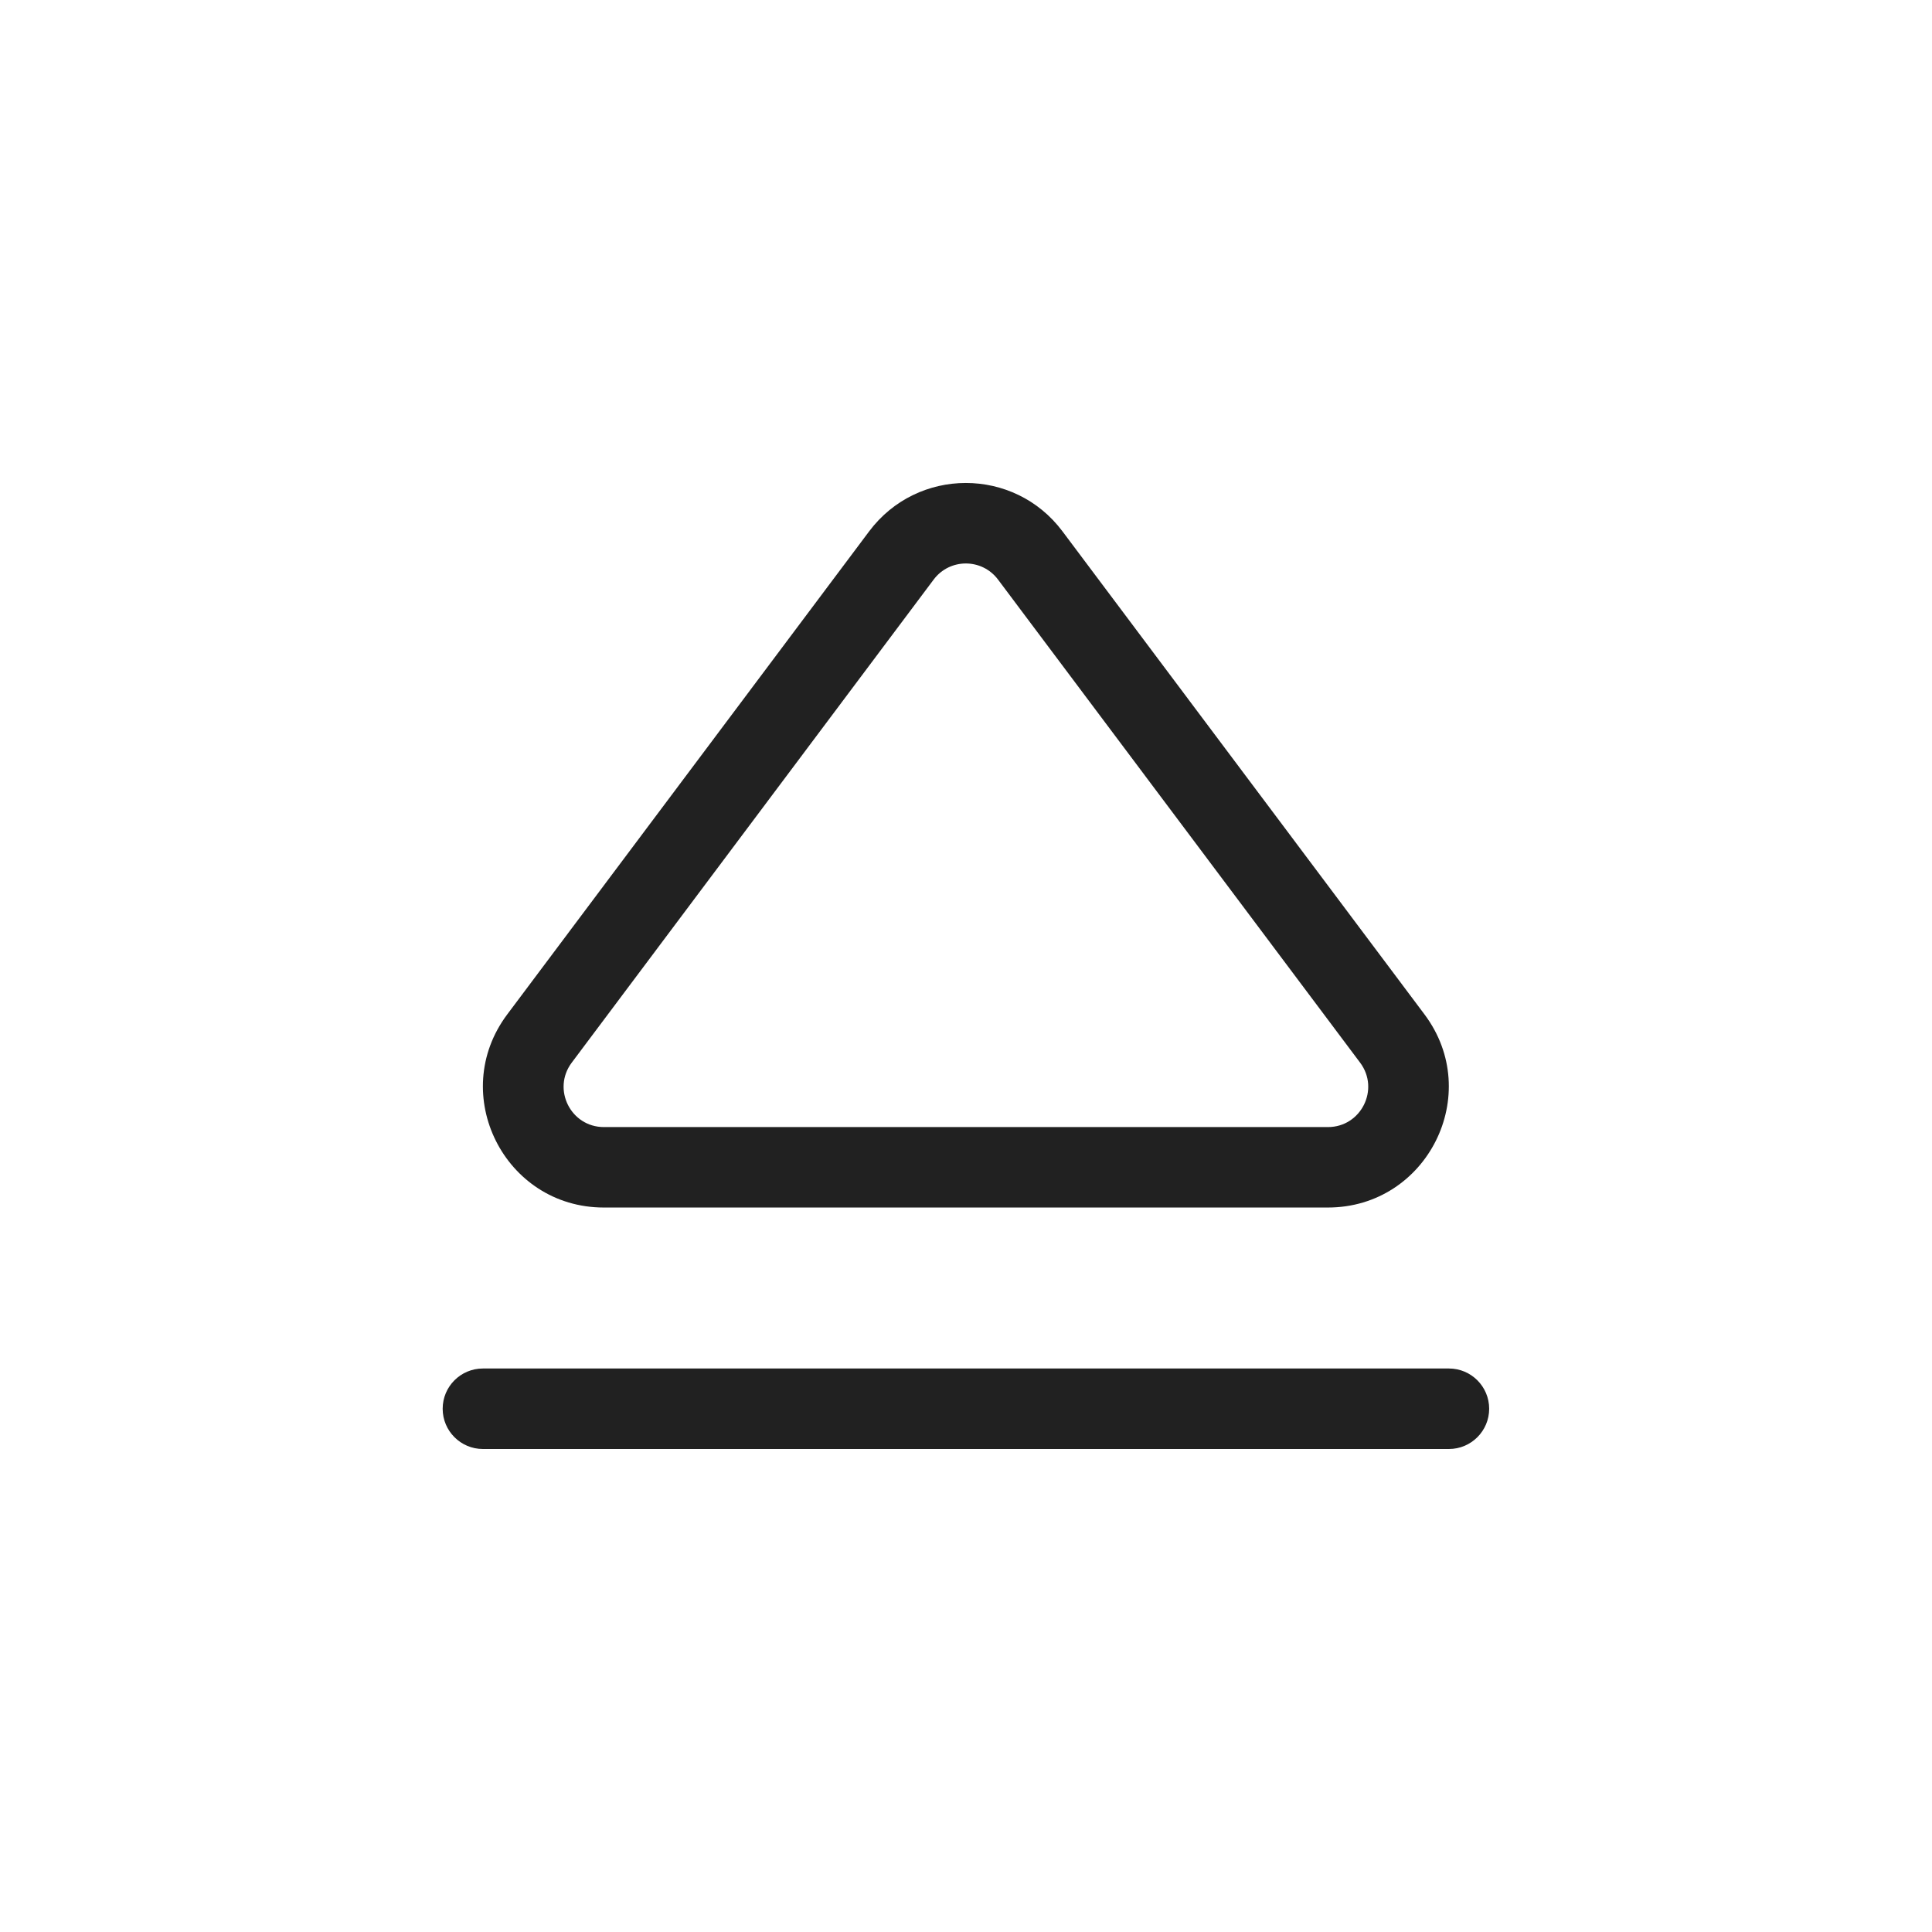
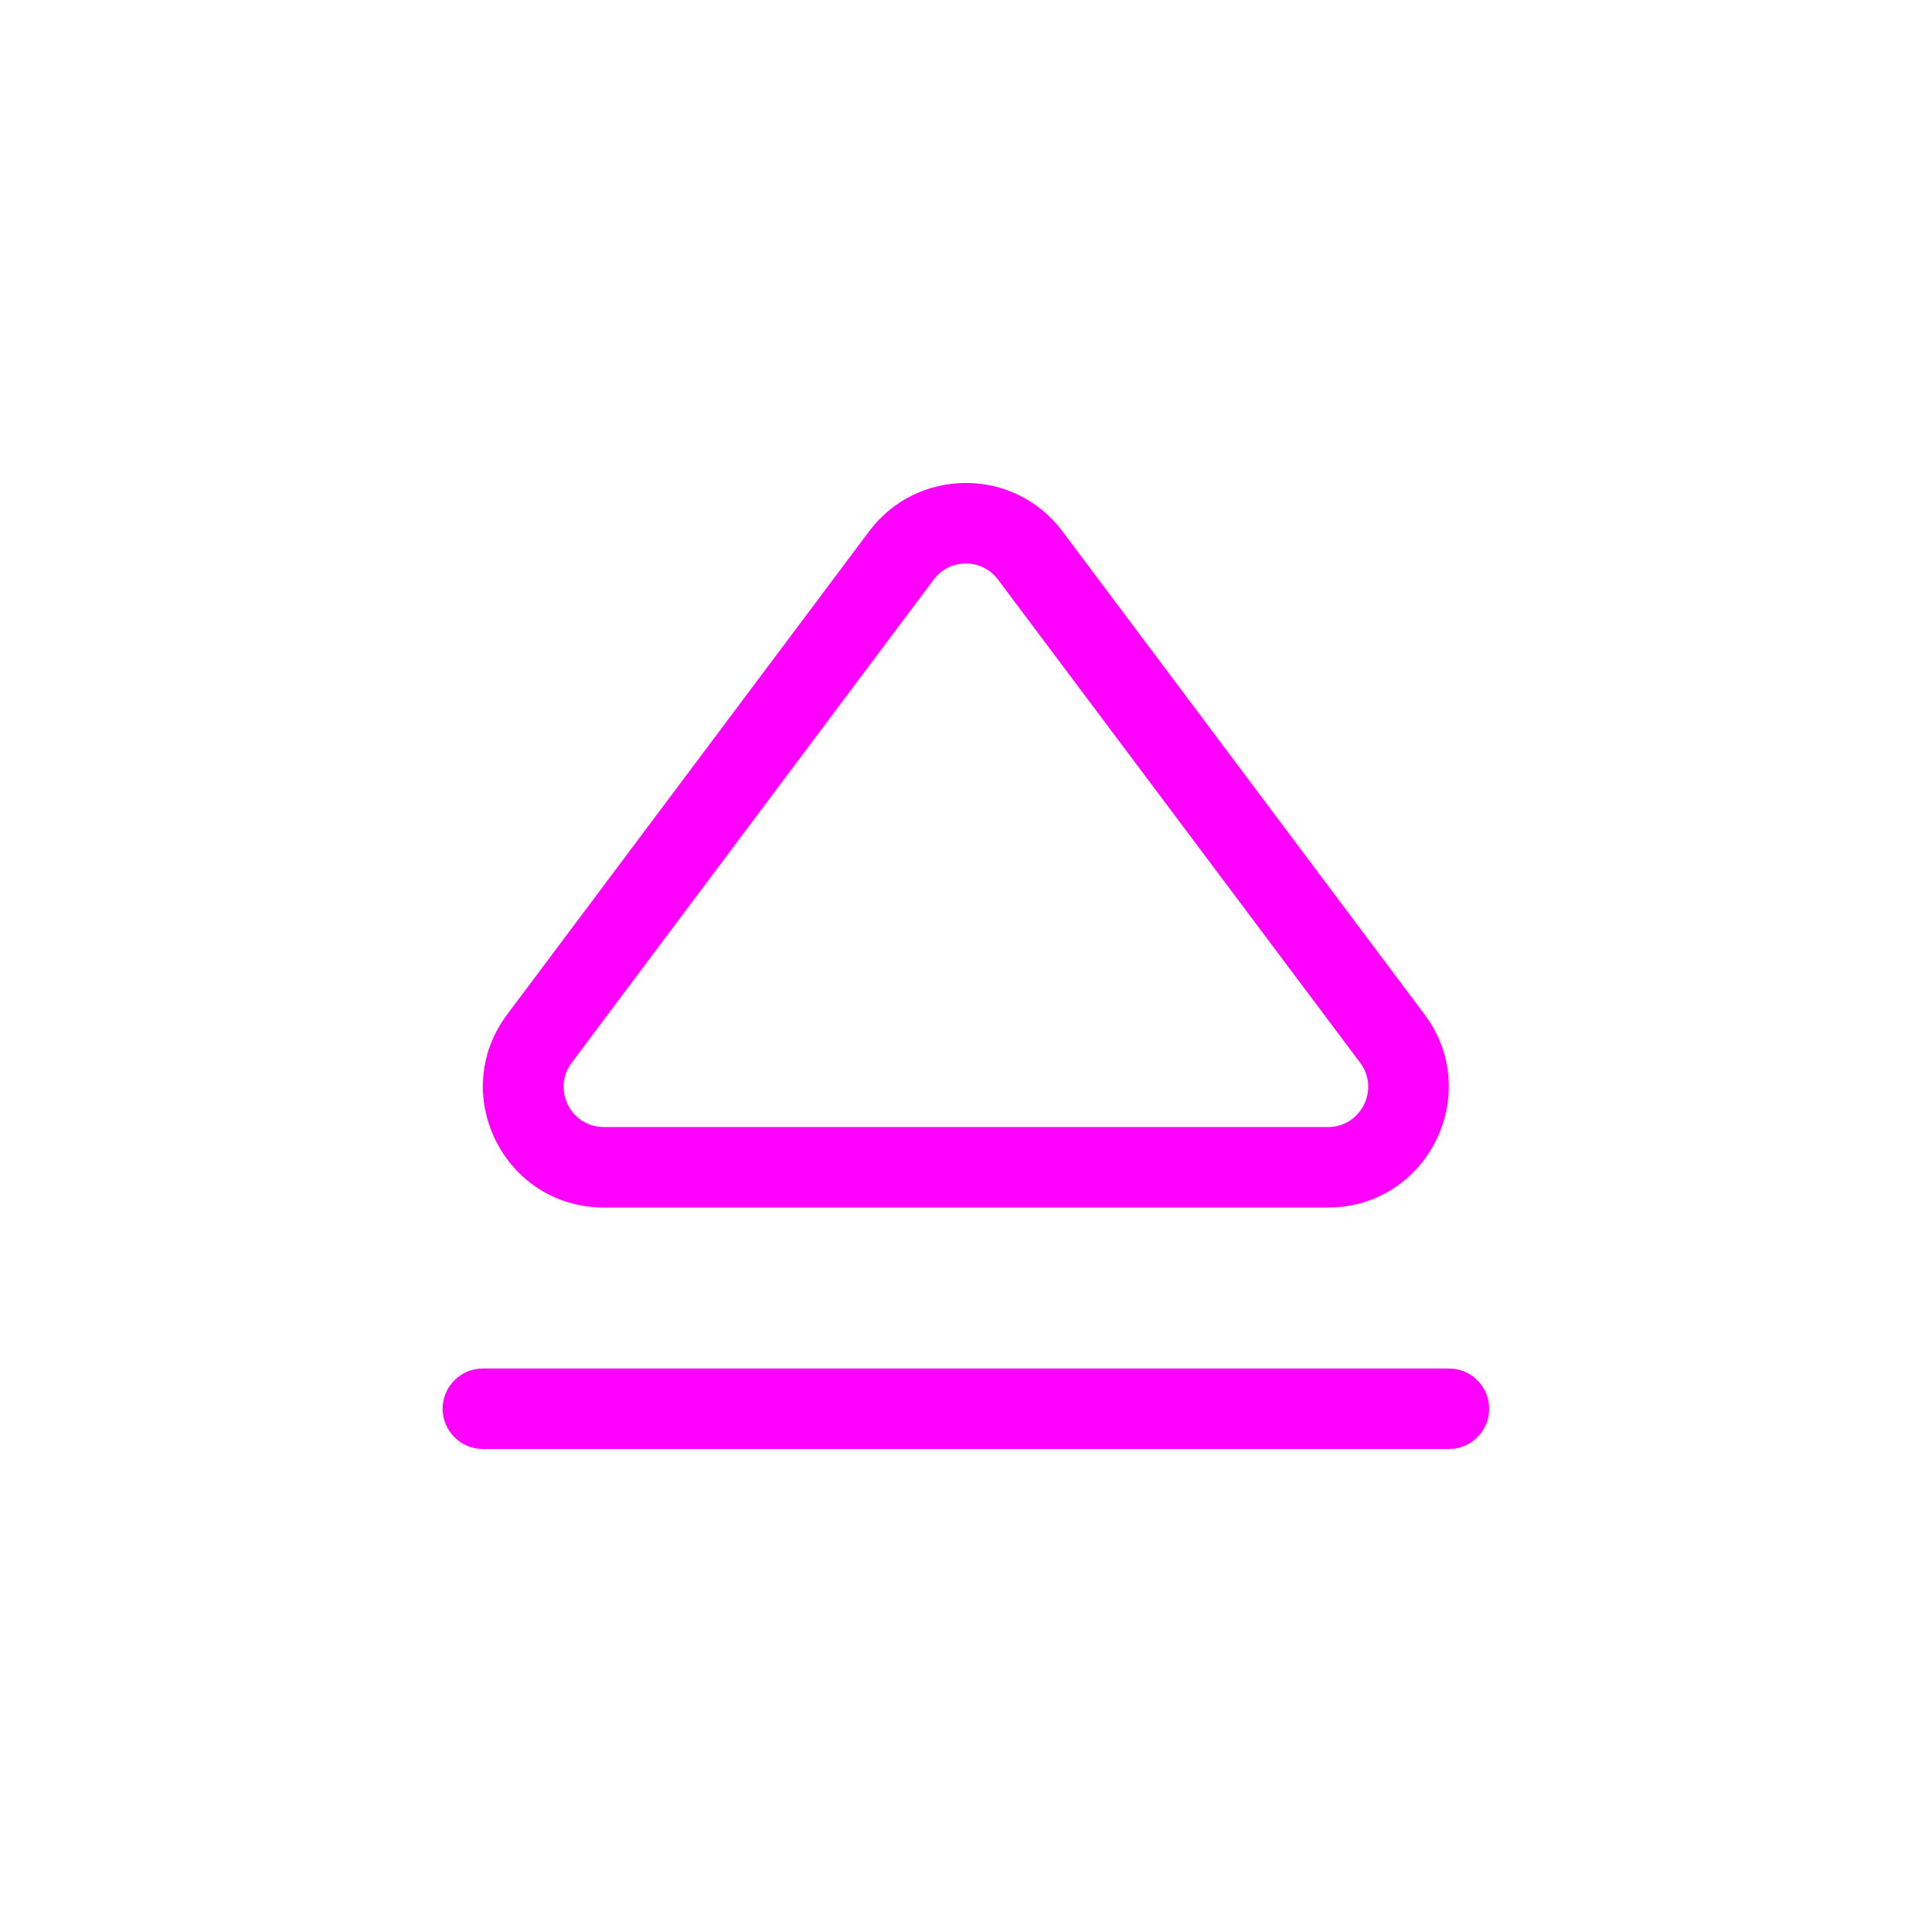
<svg xmlns="http://www.w3.org/2000/svg" id="svg4" width="24" height="24" fill="none" version="1.1" viewBox="0 0 24 24">
-   <path id="path2" d="m11.598 7.2c0.2-0.267 0.6-0.267 0.8-1e-4l4.498 6.001c0.247 0.33 0.012 0.8-0.4 0.8h-8.994c-0.412 0-0.647-0.47-0.4-0.8zm1.6-0.6c-0.6-0.801-1.801-0.8-2.401 3.2e-4l-4.496 6.001c-0.741 0.989-0.035 2.399 1.2 2.399h8.994c1.236 0 1.942-1.411 1.2-2.4zm-7.199 10.4c-0.276 0-0.5 0.224-0.5 0.5s0.224 0.5 0.5 0.5h12c0.276 0 0.5-0.224 0.5-0.5s-0.224-0.5-0.5-0.5z" fill="#212121" />
+   <path id="path2" d="m11.598 7.2c0.2-0.267 0.6-0.267 0.8-1e-4l4.498 6.001c0.247 0.33 0.012 0.8-0.4 0.8h-8.994c-0.412 0-0.647-0.47-0.4-0.8zm1.6-0.6c-0.6-0.801-1.801-0.8-2.401 3.2e-4l-4.496 6.001c-0.741 0.989-0.035 2.399 1.2 2.399h8.994c1.236 0 1.942-1.411 1.2-2.4zm-7.199 10.4c-0.276 0-0.5 0.224-0.5 0.5s0.224 0.5 0.5 0.5h12c0.276 0 0.5-0.224 0.5-0.5s-0.224-0.5-0.5-0.5z" fill="#FF00FF" />
</svg>
